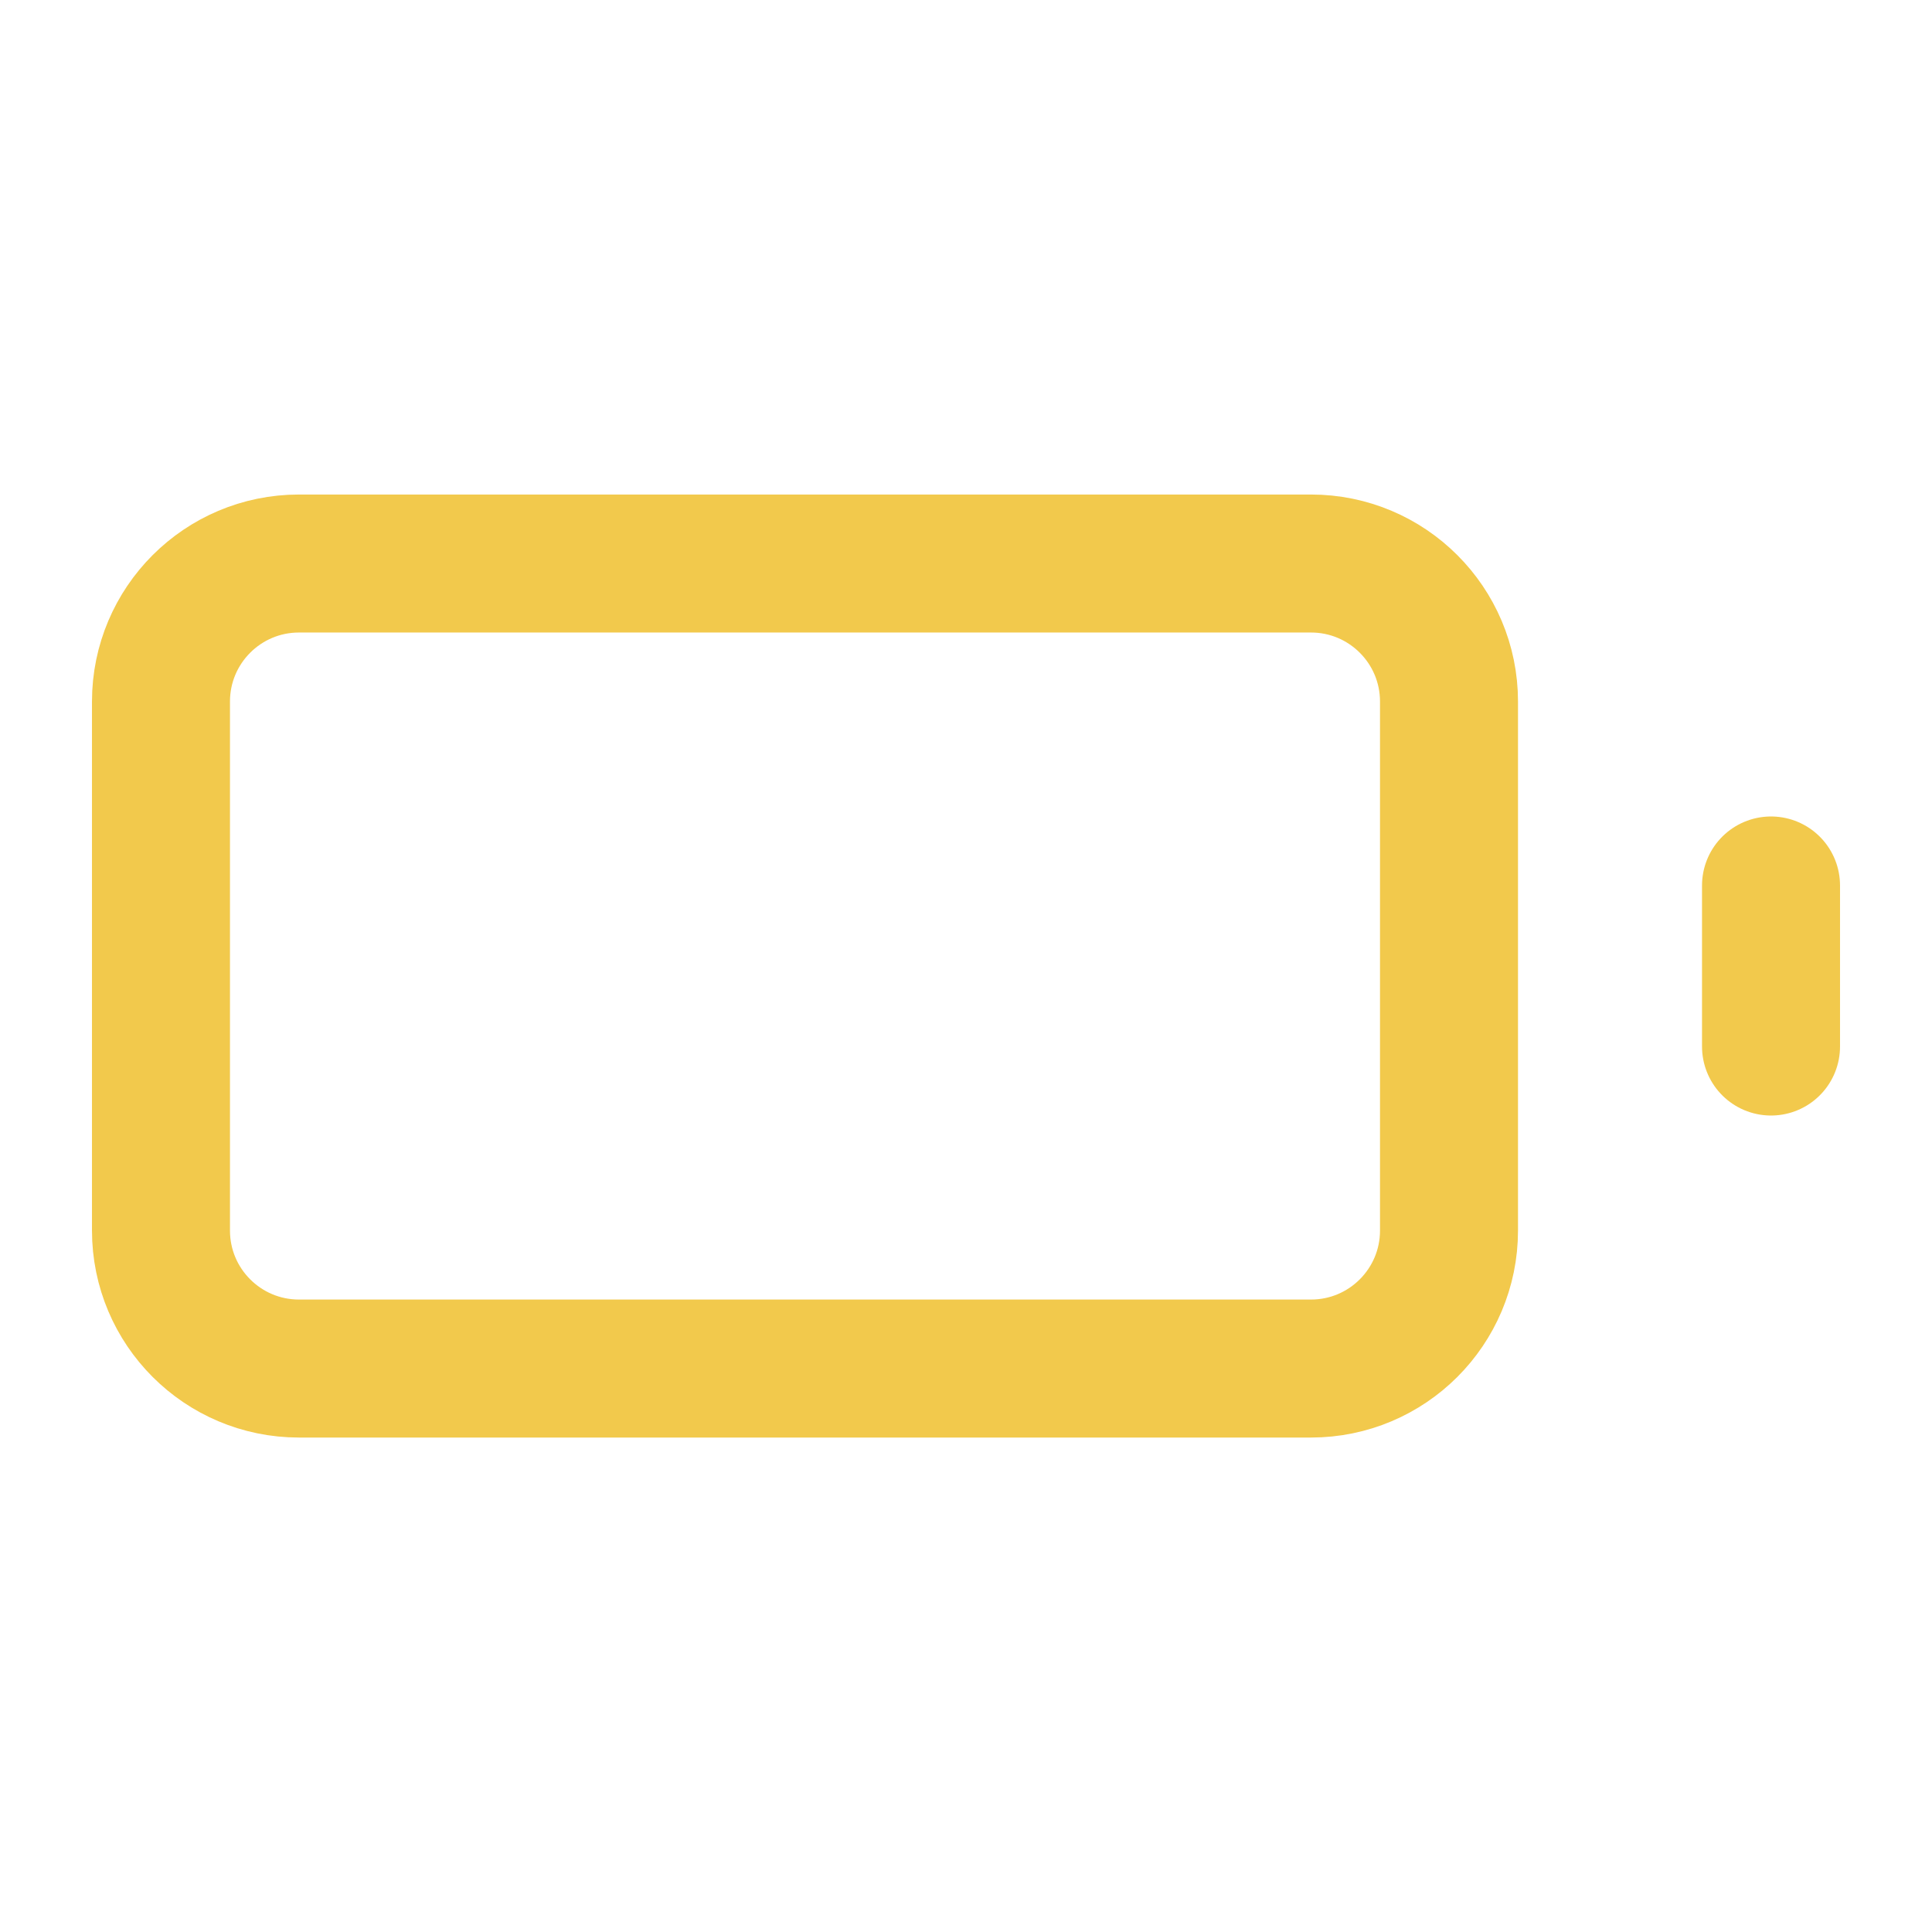
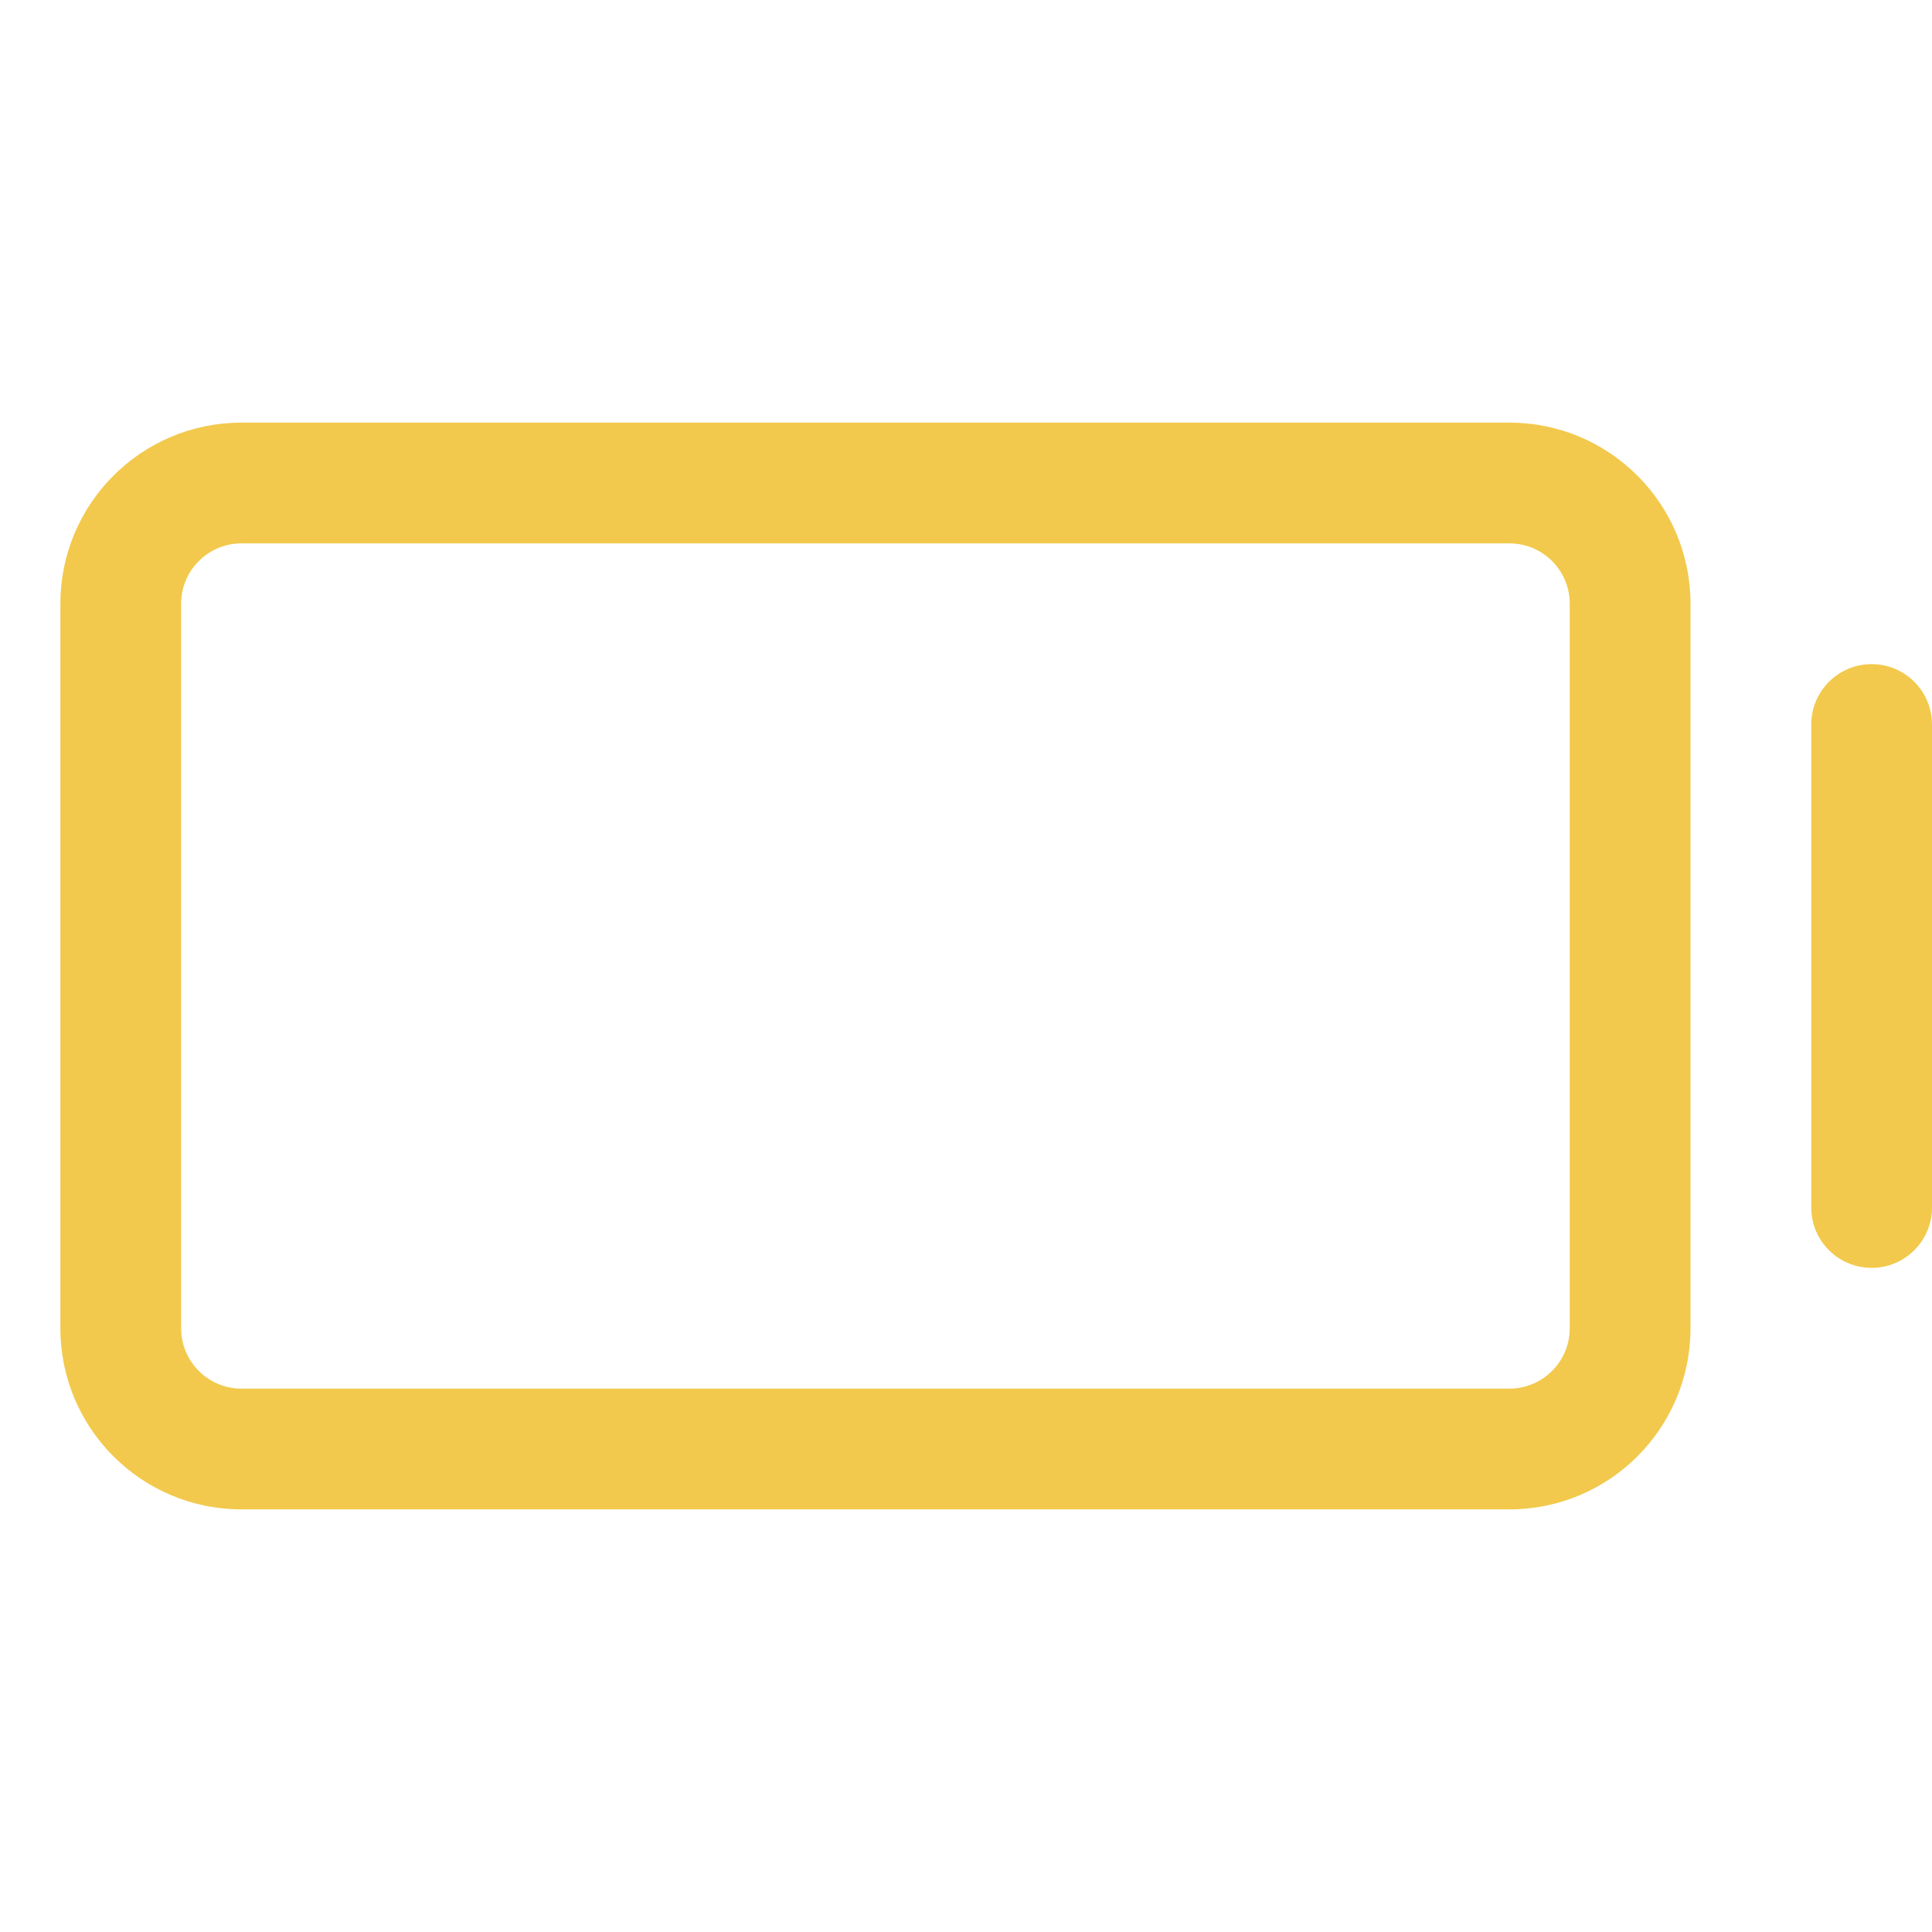
<svg xmlns="http://www.w3.org/2000/svg" viewBox="0 0 28 28">
-   <g fill="none" stroke="#F2C94C" stroke-linecap="round" stroke-linejoin="round" stroke-width="2">
-     <rect x="2.333" y="8.167" width="18.667" height="11.667" rx="2" />
-     <path d="M25.667 12.833v2.334" />
-   </g>
+   <path fill="#F2C94C" transform="translate(-72 -136)" d="M93.875 142.125H75.5a2.625 2.625 0 0 0-2.625 2.625v10.5a2.625 2.625 0 0 0 2.625 2.625h18.375a2.625 2.625 0 0 0 2.625-2.625v-10.5a2.625 2.625 0 0 0-2.625-2.625Zm.875 13.125a.875.875 0 0 1-.875.875H75.5a.875.875 0 0 1-.875-.875v-10.5a.875.875 0 0 1 .875-.875h18.375a.875.875 0 0 1 .875.875v10.5Zm5.25-8.75v7a.875.875 0 1 1-1.75 0v-7a.875.875 0 1 1 1.75 0Z" />
</svg>
